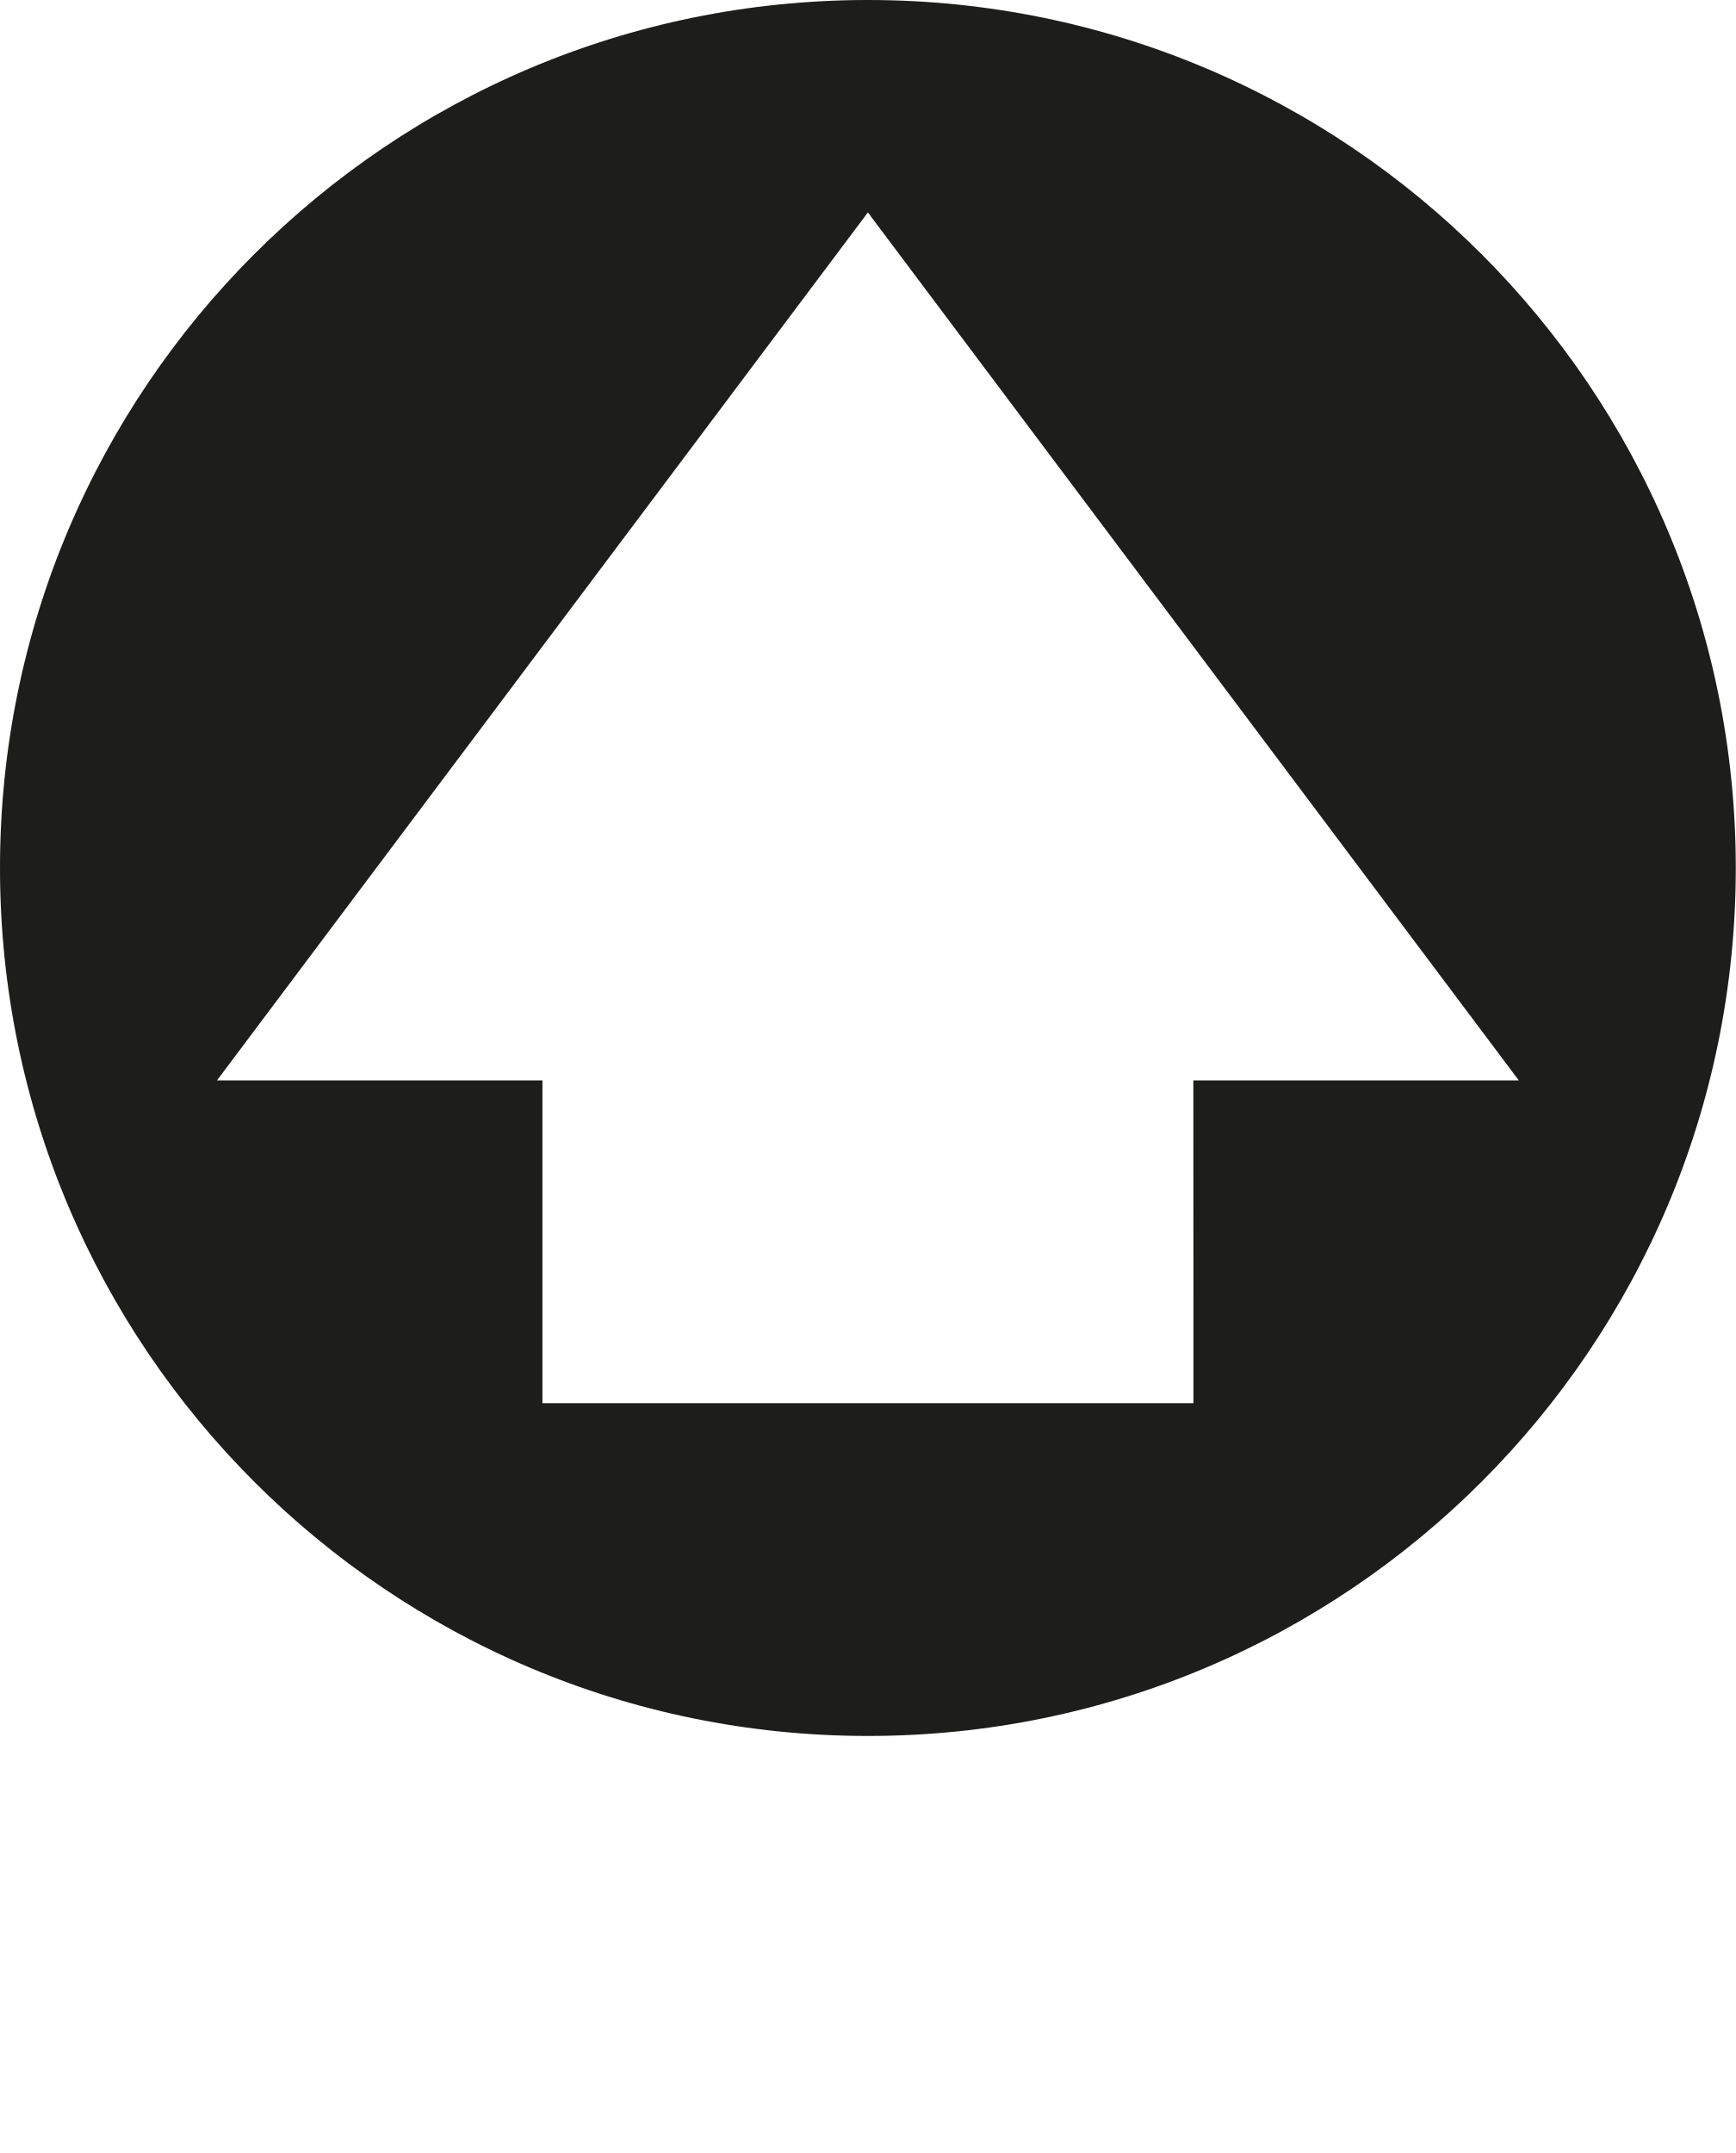
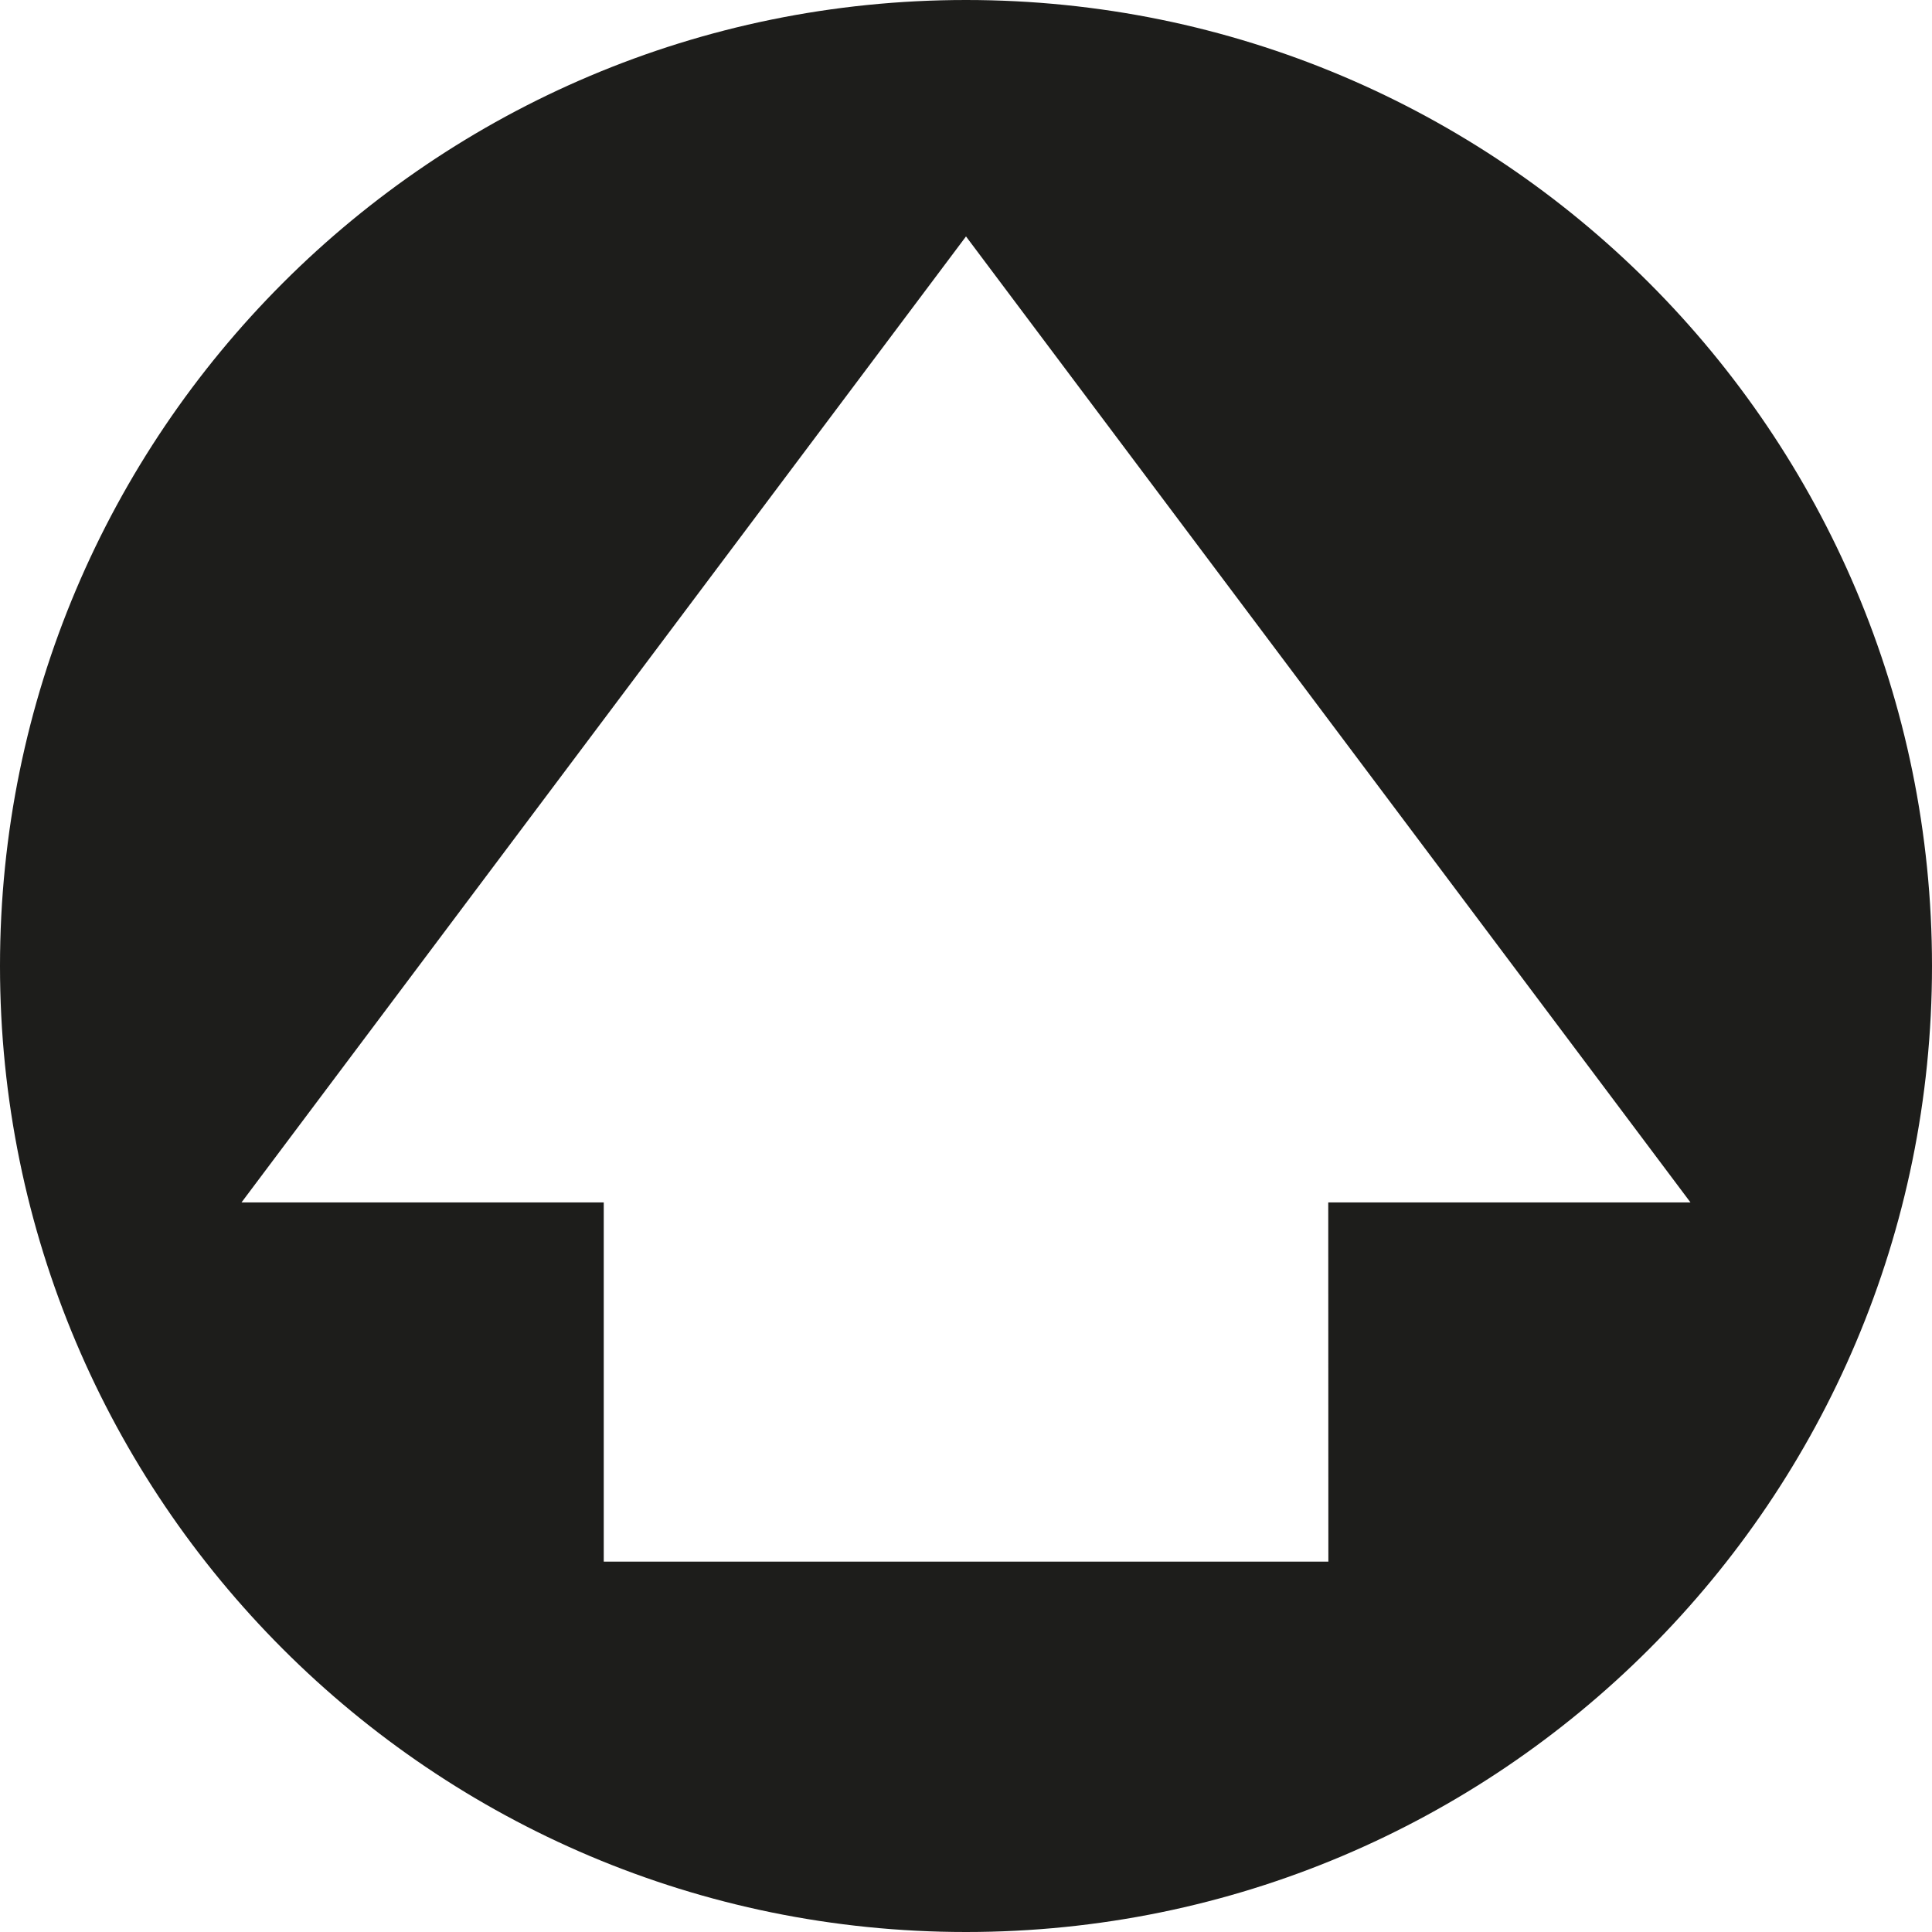
- <svg xmlns="http://www.w3.org/2000/svg" version="1.1" id="Layer_1" x="0px" y="0px" width="512px" height="635px" viewBox="0 0 512 635" enable-background="new 0 0 512 635" xml:space="preserve">
+ <svg xmlns="http://www.w3.org/2000/svg" version="1.1" id="Layer_1" x="0px" y="0px" width="512px" height="512px" viewBox="0 0 512 512" enable-background="new 0 0 512 512" xml:space="preserve">
  <g id="Layer_1_1_">
    <g id="Grid" display="none">
      <g display="inline">
        <line fill="none" stroke="#B35047" x1="32" y1="0" x2="32" y2="512" />
        <line fill="none" stroke="#B35047" x1="64" y1="0" x2="64" y2="512" />
        <line fill="none" stroke="#B35047" x1="96" y1="0" x2="96" y2="512" />
        <line fill="none" stroke="#B35047" x1="128" y1="0" x2="128" y2="512" />
        <line fill="none" stroke="#B35047" x1="160" y1="0" x2="160" y2="512" />
        <line fill="none" stroke="#B35047" x1="192" y1="0" x2="192" y2="512" />
        <line fill="none" stroke="#B35047" x1="224" y1="0" x2="224" y2="512" />
        <line fill="none" stroke="#B35047" x1="256" y1="0" x2="256" y2="512" />
        <line fill="none" stroke="#B35047" x1="288" y1="0" x2="288" y2="512" />
        <line fill="none" stroke="#B35047" x1="320" y1="0" x2="320" y2="512" />
        <line fill="none" stroke="#B35047" x1="352" y1="0" x2="352" y2="512" />
        <line fill="none" stroke="#B35047" x1="384" y1="0" x2="384" y2="512" />
        <line fill="none" stroke="#B35047" x1="416" y1="0" x2="416" y2="512" />
        <line fill="none" stroke="#B35047" x1="448" y1="0" x2="448" y2="512" />
        <line fill="none" stroke="#B35047" x1="480" y1="0" x2="480" y2="512" />
        <line fill="none" stroke="#B35047" x1="0" y1="32" x2="512" y2="32" />
        <line fill="none" stroke="#B35047" x1="0" y1="64" x2="512" y2="64" />
        <line fill="none" stroke="#B35047" x1="0" y1="96" x2="512" y2="96" />
        <line fill="none" stroke="#B35047" x1="0" y1="128" x2="512" y2="128" />
        <line fill="none" stroke="#B35047" x1="0" y1="160" x2="512" y2="160" />
        <line fill="none" stroke="#B35047" x1="0" y1="192" x2="512" y2="192" />
        <line fill="none" stroke="#B35047" x1="0" y1="224" x2="512" y2="224" />
        <line fill="none" stroke="#B35047" x1="0" y1="256" x2="512" y2="256" />
        <line fill="none" stroke="#B35047" x1="0" y1="288" x2="512" y2="288" />
        <line fill="none" stroke="#B35047" x1="0" y1="320" x2="512" y2="320" />
        <line fill="none" stroke="#B35047" x1="0" y1="352" x2="512" y2="352" />
        <line fill="none" stroke="#B35047" x1="0" y1="384" x2="512" y2="384" />
        <line fill="none" stroke="#B35047" x1="0" y1="416" x2="512" y2="416" />
        <line fill="none" stroke="#B35047" x1="0" y1="448" x2="512" y2="448" />
        <line fill="none" stroke="#B35047" x1="0" y1="480" x2="512" y2="480" />
        <rect x="0" y="0" fill="none" stroke="#B35047" width="512" height="512" />
      </g>
    </g>
  </g>
  <path fill="#1D1D1B" d="M256,0C114.625,0,0,114.594,0,256c0,141.406,114.625,256,256,256c141.405,0,256-114.594,256-256  C512,114.594,397.406,0,256,0z M352.031,413.844H160v-95.188H64l192-256l192,256h-96L352.031,413.844z" />
</svg>
